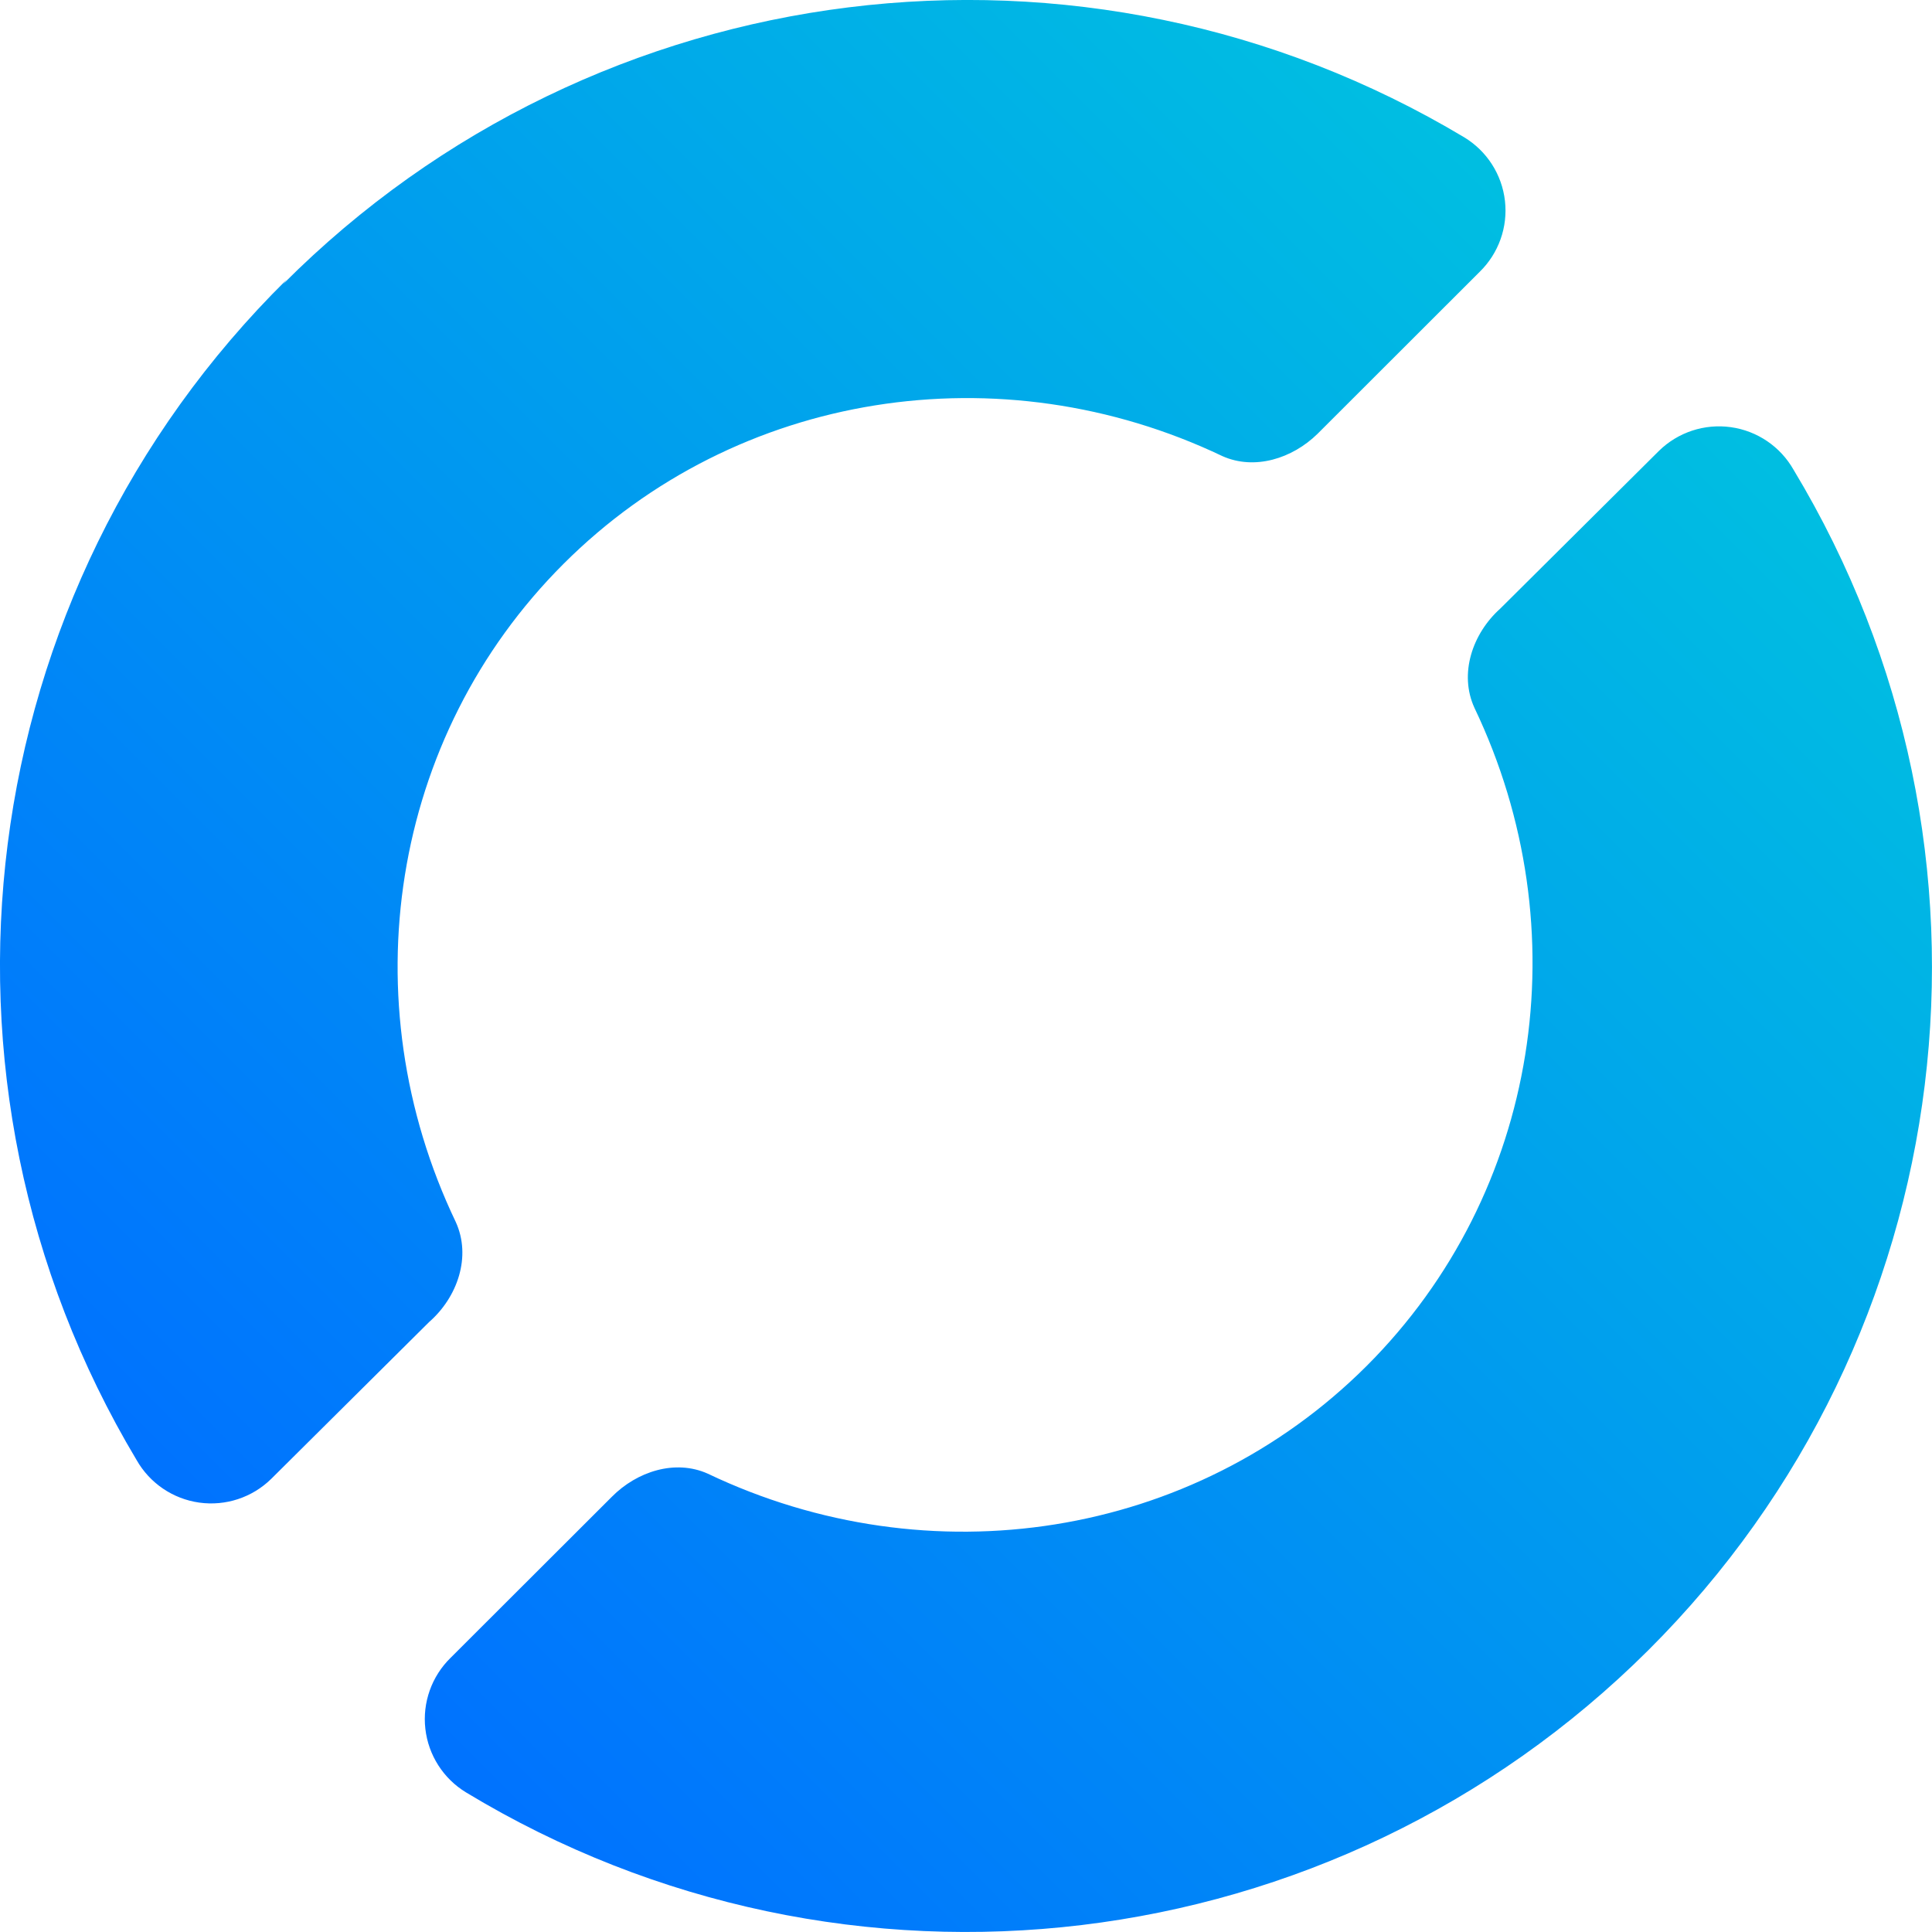
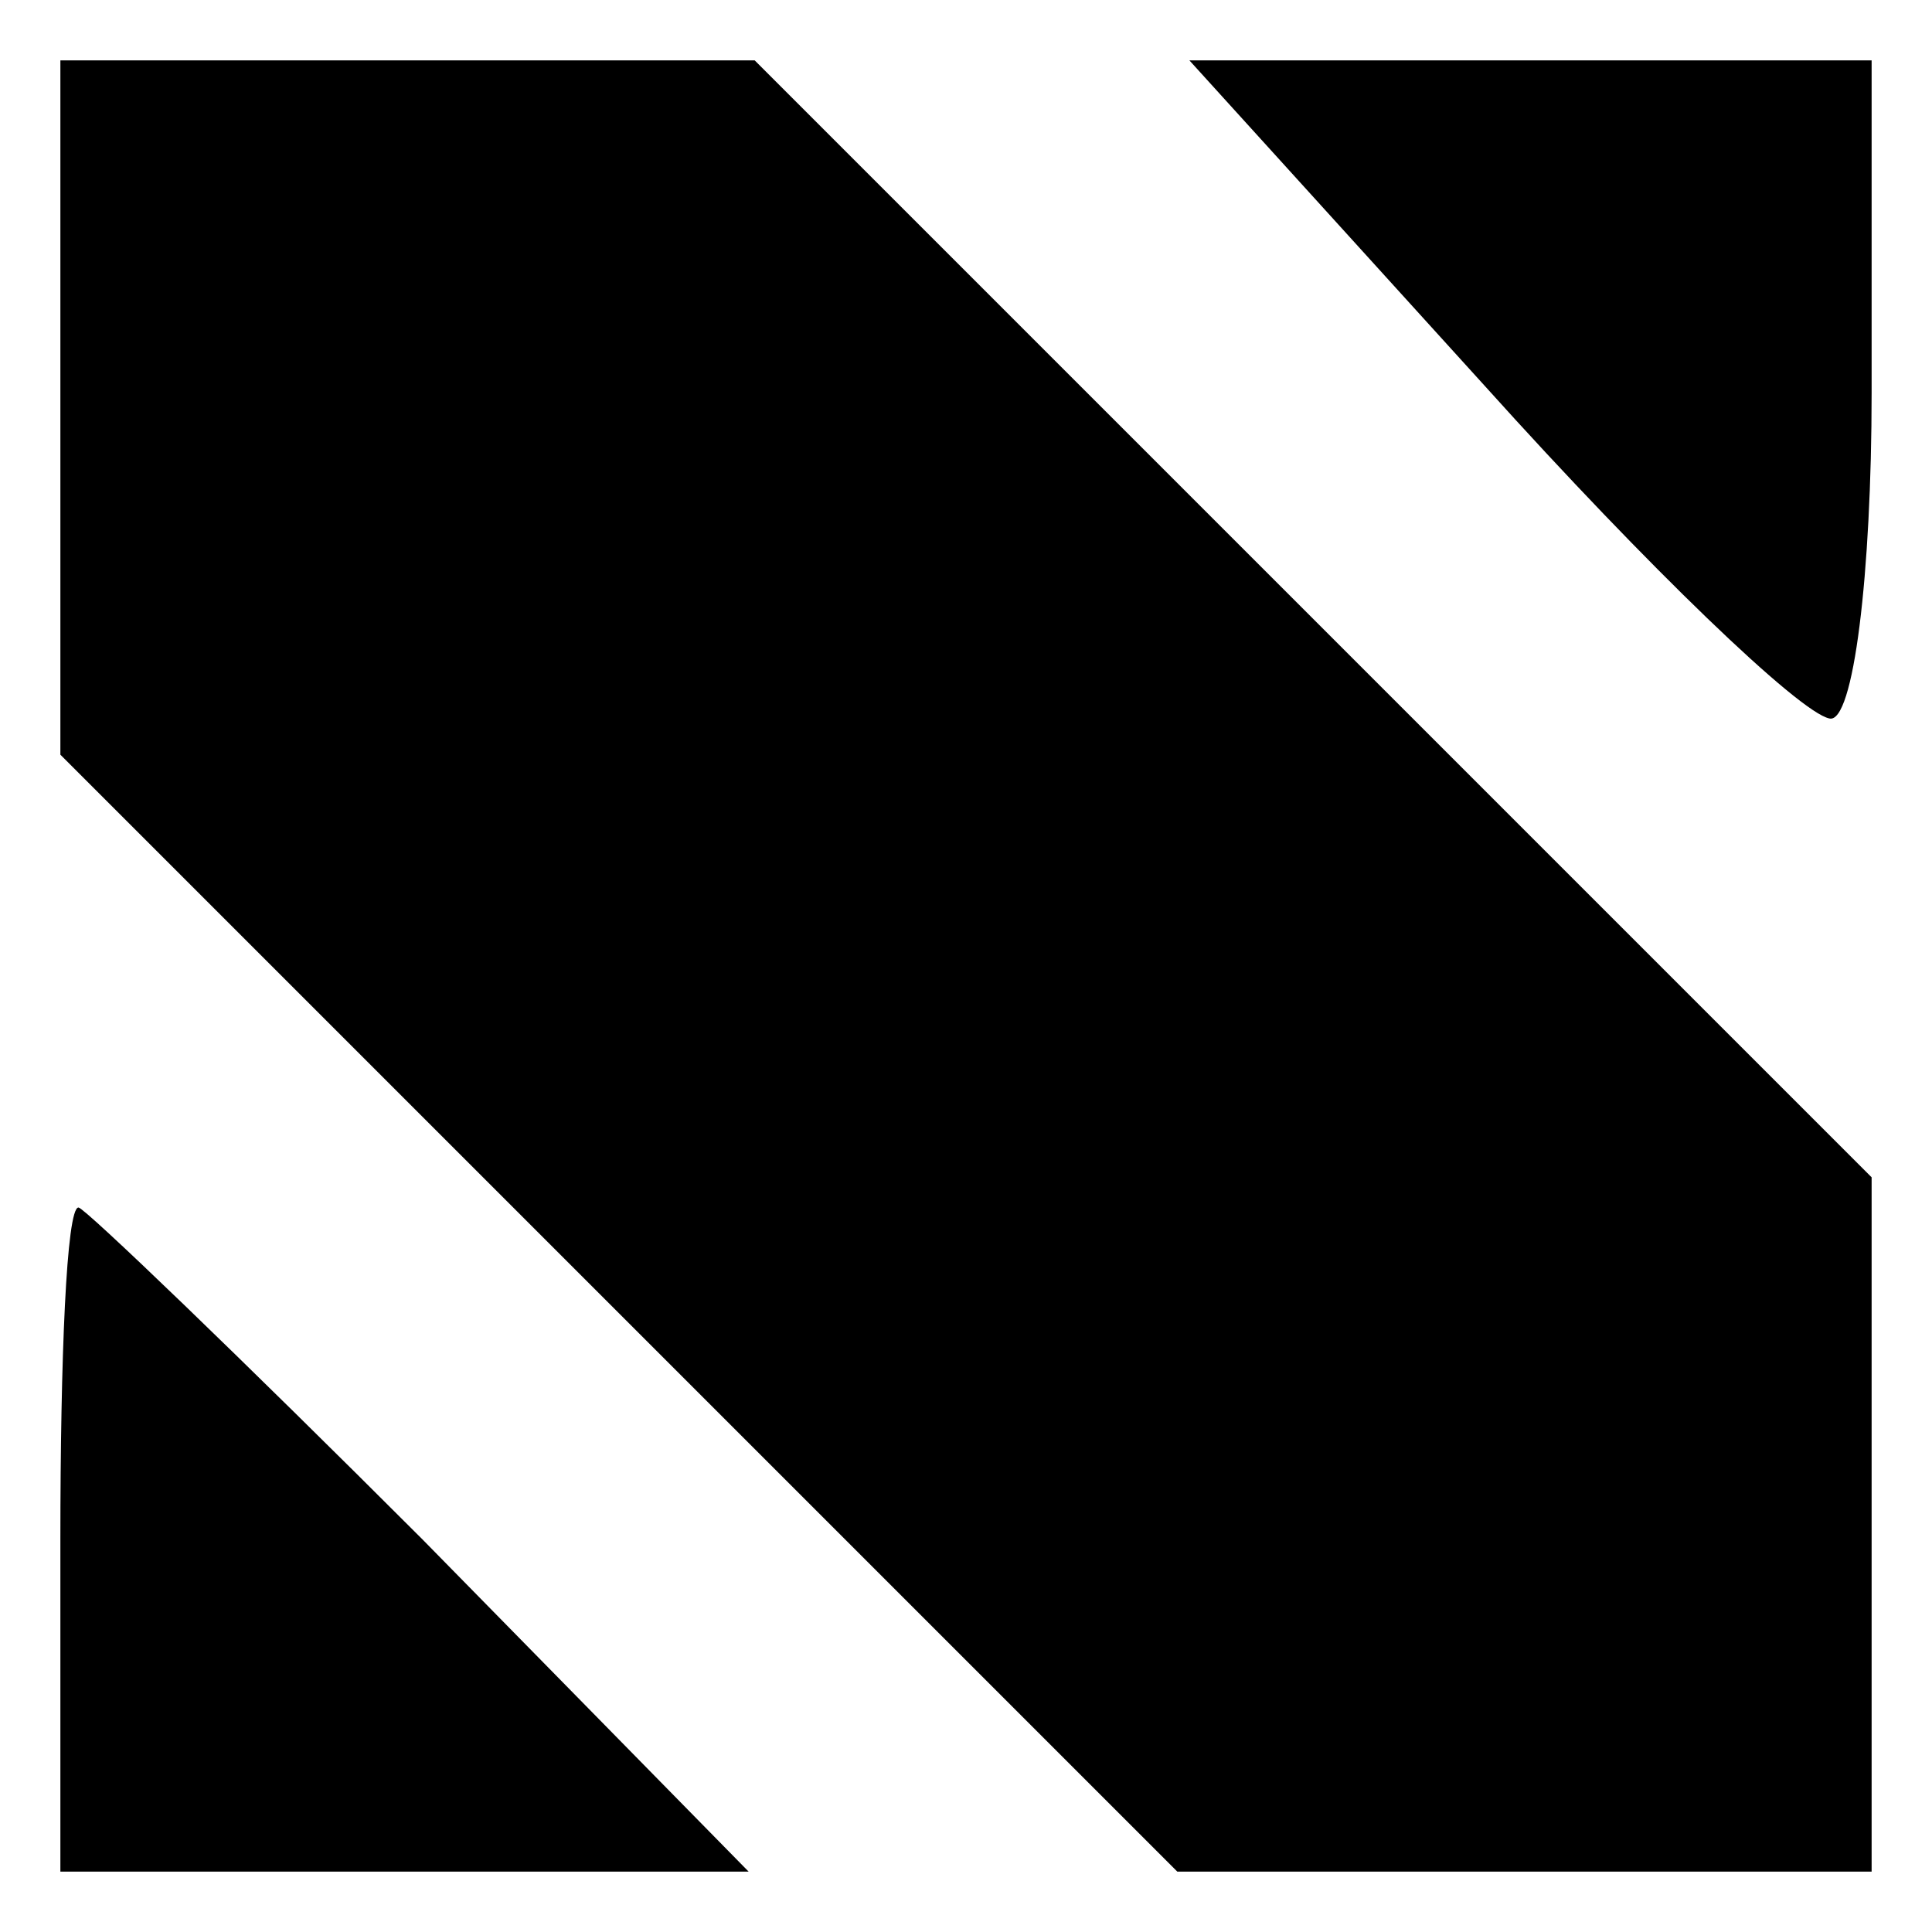
- <svg xmlns="http://www.w3.org/2000/svg" xmlns:xlink="http://www.w3.org/1999/xlink" xml:space="preserve" width="26" height="26" style="isolation:isolate" viewBox="66.993 897.484 26 26">
-   <defs>
-     <linearGradient xlink:href="#a" id="b" x1=".148" x2=".845" y1=".851" y2=".154" gradientTransform="matrix(26.00048 0 0 25.99935 66.993 897.485)" gradientUnits="userSpaceOnUse" />
-   </defs>
-   <linearGradient id="a" x1=".148" x2=".845" y1=".851" y2=".154" gradientTransform="matrix(26.301 0 0 26.331 90.674 911.757)" gradientUnits="userSpaceOnUse">
-     <stop offset="0" stop-color="#004ba6" style="stop-color:#0071ff;stop-opacity:1" />
-     <stop offset="1" stop-color="#00bfe1" style="stop-color:#00bfe1;stop-opacity:1" />
-   </linearGradient>
-   <path fill="url(#a)" d="m89.318 903.552-2.135 2.122c-.376.337-.558.879-.347 1.337 1.422 2.976.882 6.524-1.452 8.856-2.335 2.331-5.887 2.87-8.866 1.449-.439-.197-.954-.03-1.292.312l-2.17 2.167a1.154 1.154 0 0 0 .208 1.81 13.005 13.005 0 0 0 15.91-1.912 12.97 12.97 0 0 0 1.956-15.887 1.154 1.154 0 0 0-1.812-.254zm-18.467-2.305a12.969 12.969 0 0 0-2.02 15.885 1.154 1.154 0 0 0 1.812.254l2.124-2.11c.385-.336.572-.884.359-1.348-1.423-2.976-.884-6.524 1.451-8.856 2.334-2.332 5.887-2.871 8.866-1.45.434.194.942.033 1.281-.3l2.182-2.18a1.152 1.152 0 0 0-.208-1.81 13.009 13.009 0 0 0-15.893 1.973z" style="fill:url(#b);stroke-width:.988" />
+ <svg xmlns="http://www.w3.org/2000/svg" version="1.0" width="32pt" height="32pt" viewBox="0 0 32 32" preserveAspectRatio="xMidYMid meet">
+   <g transform="translate(0,32) scale(0.1,-0.1)" fill="#000000" stroke="none">
+     <path d="M10 252 l0 -57 93 -93 92 -92 58 0 57 0 0 58 0 57 -93 93 -92 92 -58 0 -57 0 0 -58z" />
+     <path d="M246 256 c27 -30 52 -54 57 -55 4 -1 7 24 7 54 l0 55 -57 0 -56 0 49 -54z" />
+     <path d="M10 65 l0 -55 57 0 57 0 -54 55 c-30 30 -56 55 -57 55 -2 0 -3 -25 -3 -55z" />
+   </g>
</svg>
